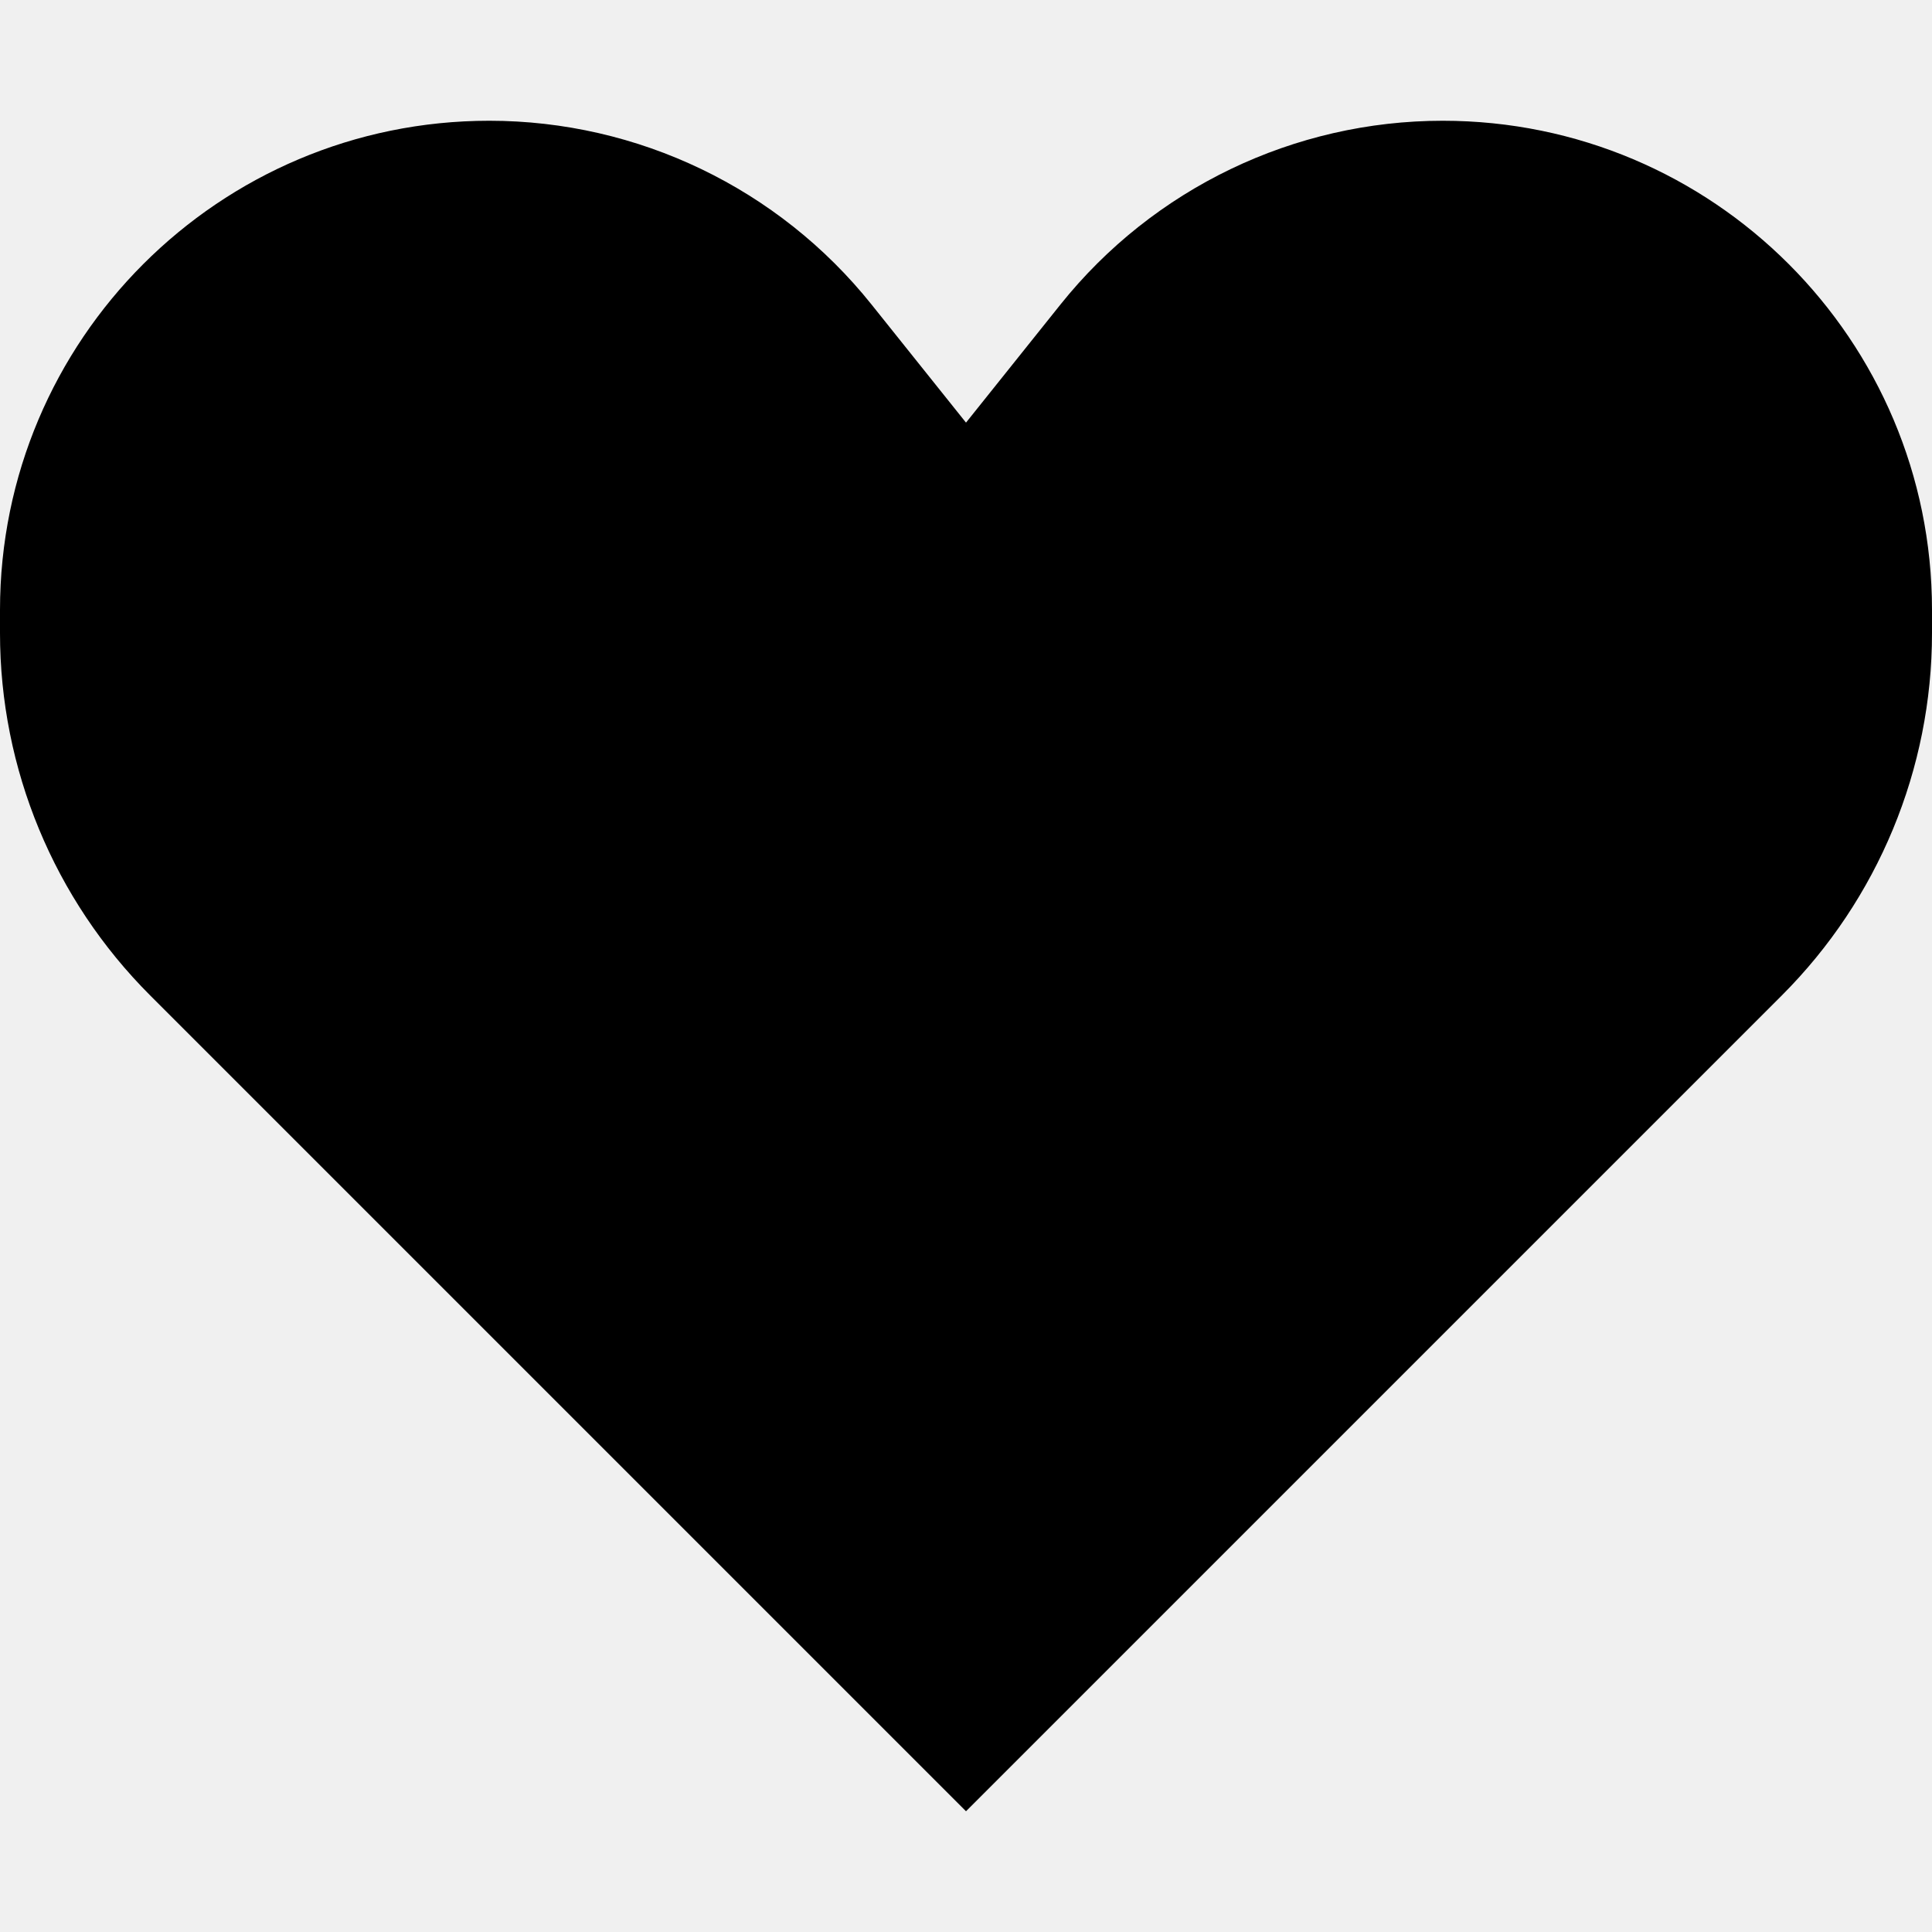
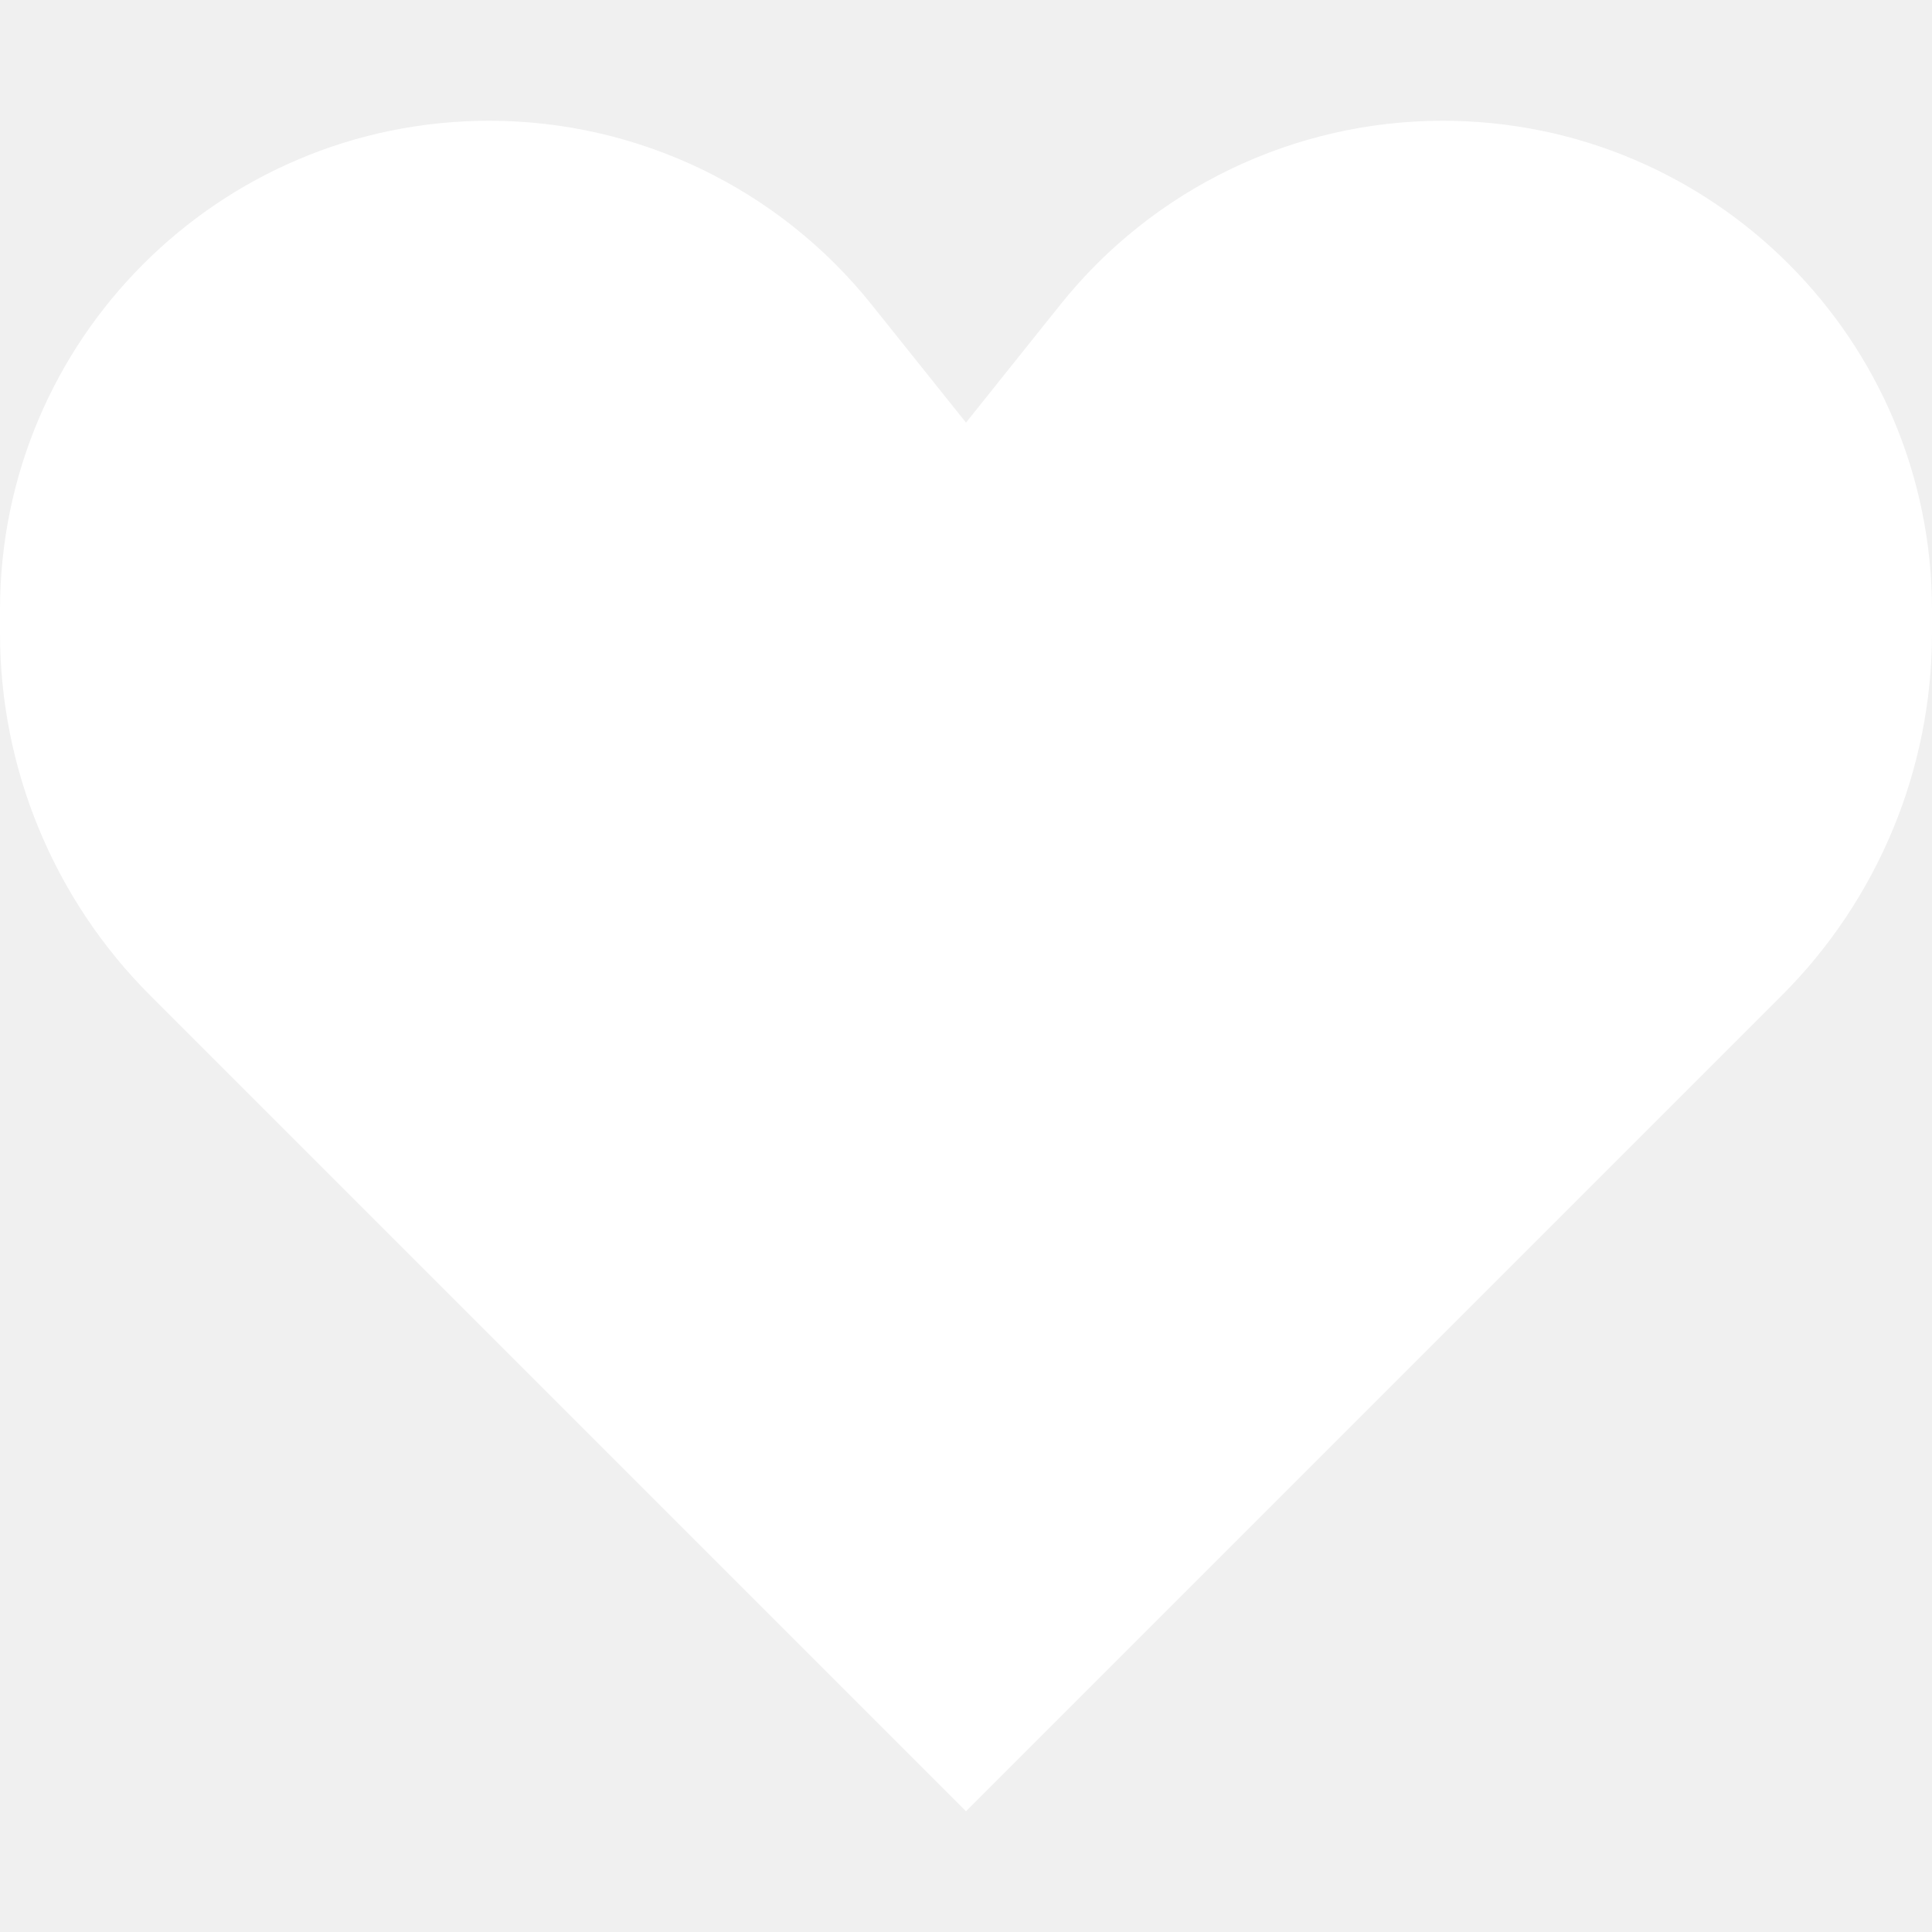
<svg xmlns="http://www.w3.org/2000/svg" width="800px" height="800px" viewBox="0 0 16 16" fill="#ffffff">
-   <path d="M1.243 8.243L8 15L14.757 8.243C15.553 7.447 16 6.368 16 5.243V5.052C16 2.814 14.186 1 11.948 1C10.717 1 9.552 1.56 8.783 2.521L8 3.5L7.217 2.521C6.448 1.56 5.283 1 4.052 1C1.814 1 0 2.814 0 5.052V5.243C0 6.368 0.447 7.447 1.243 8.243Z" fill="#000000" />
+   <path d="M1.243 8.243L8 15L14.757 8.243C15.553 7.447 16 6.368 16 5.243V5.052C16 2.814 14.186 1 11.948 1C10.717 1 9.552 1.56 8.783 2.521L8 3.5L7.217 2.521C6.448 1.56 5.283 1 4.052 1C1.814 1 0 2.814 0 5.052V5.243C0 6.368 0.447 7.447 1.243 8.243Z" fill="#ffffff" />
</svg>
